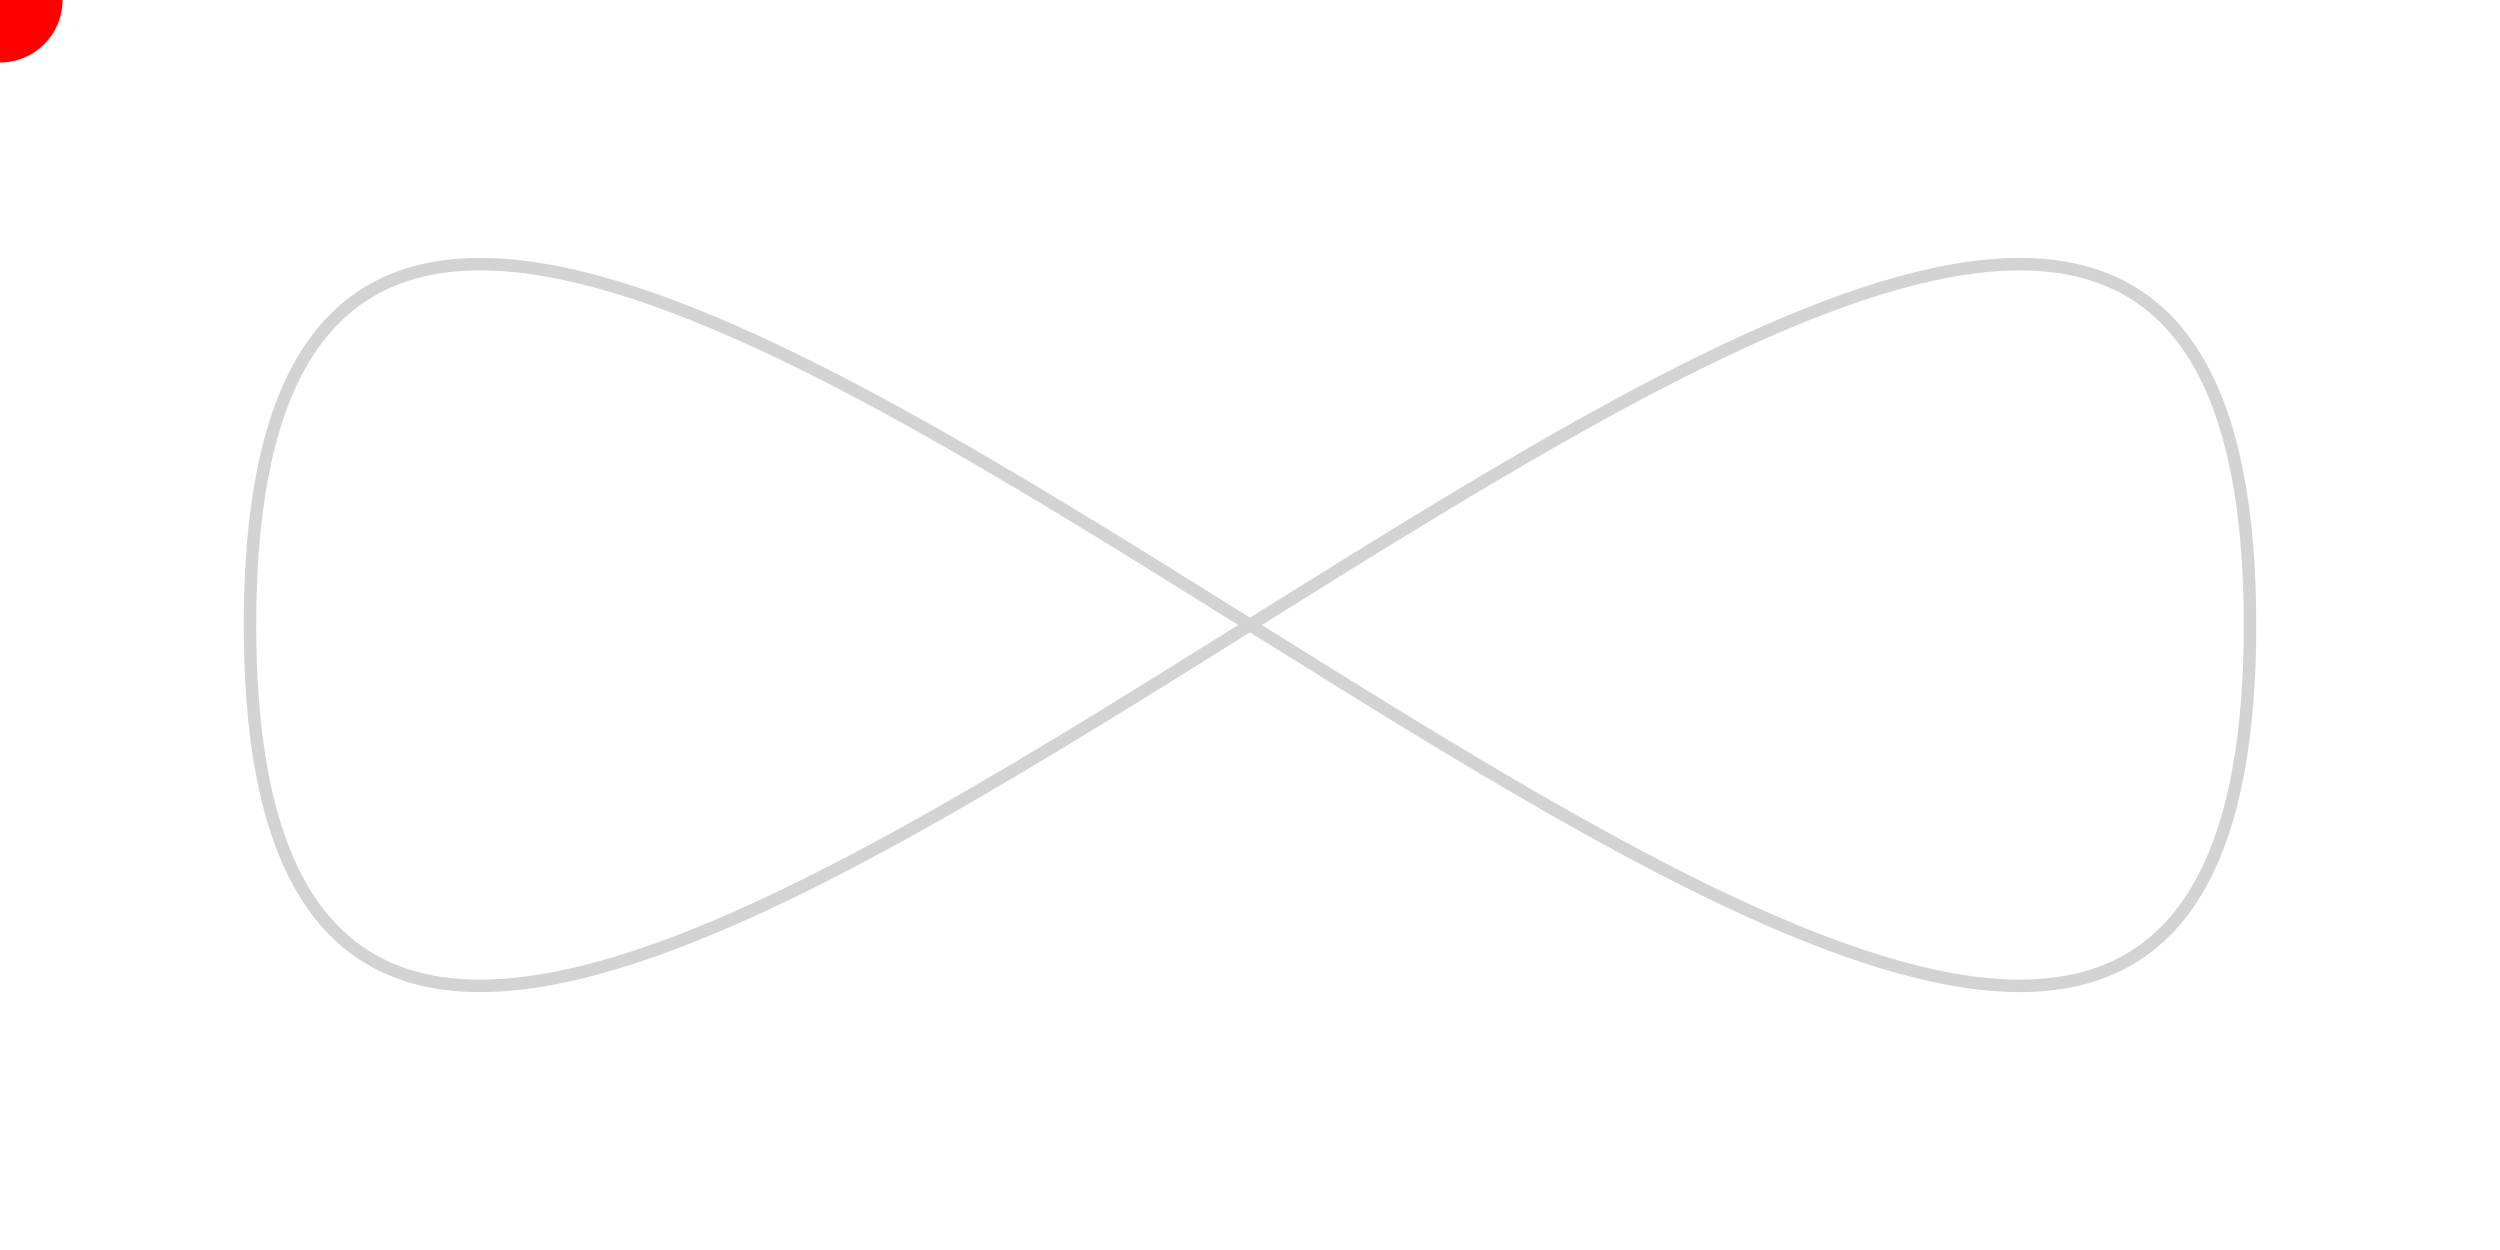
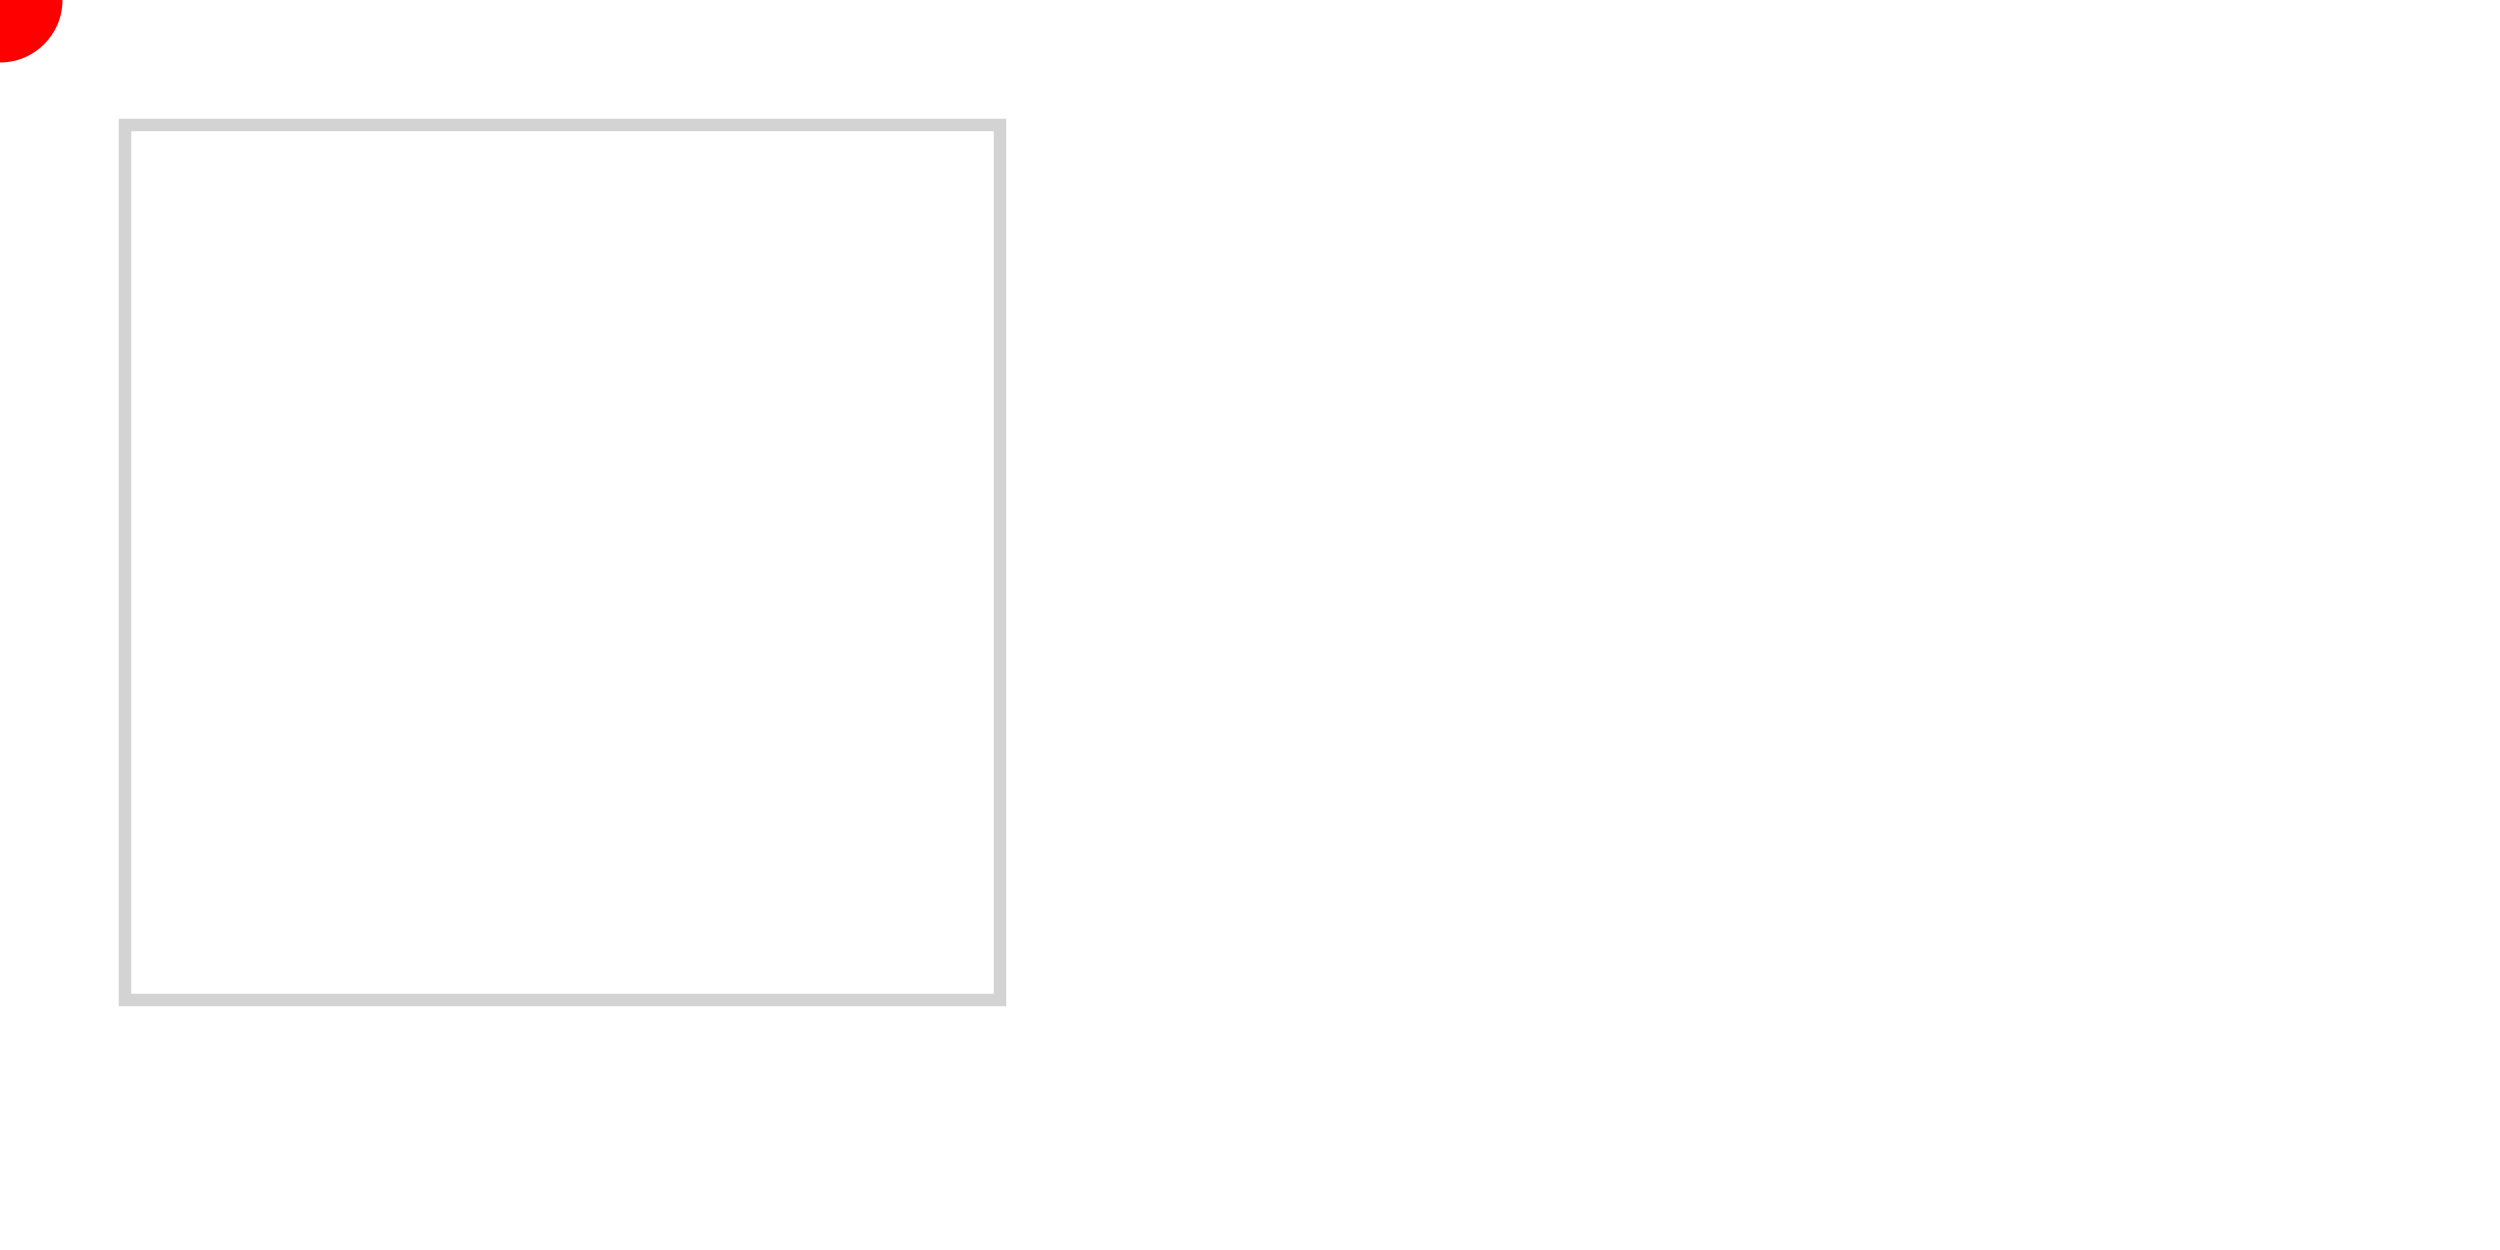
<svg xmlns="http://www.w3.org/2000/svg" viewBox="0 0 200 100">
-   <path fill="none" stroke="lightgrey" d="M20,50 C20,-50 180,150 180,50 C180-50 20,150 20,50 z" />
+   <path fill="none" stroke="lightgrey" d="M10 10 L80 10 L80 80 L10 80 Z" />
  <circle r="5" fill="red">
-     <animateMotion dur="10s" repeatCount="indefinite" path="M20,50 C20,-50 180,150 180,50 C180-50 20,150 20,50 z" />
+     <animateMotion dur="10s" repeatCount="indefinite" path="M10 10 L80 10 L80 80 L10 80 Z" />
  </circle>
</svg>
